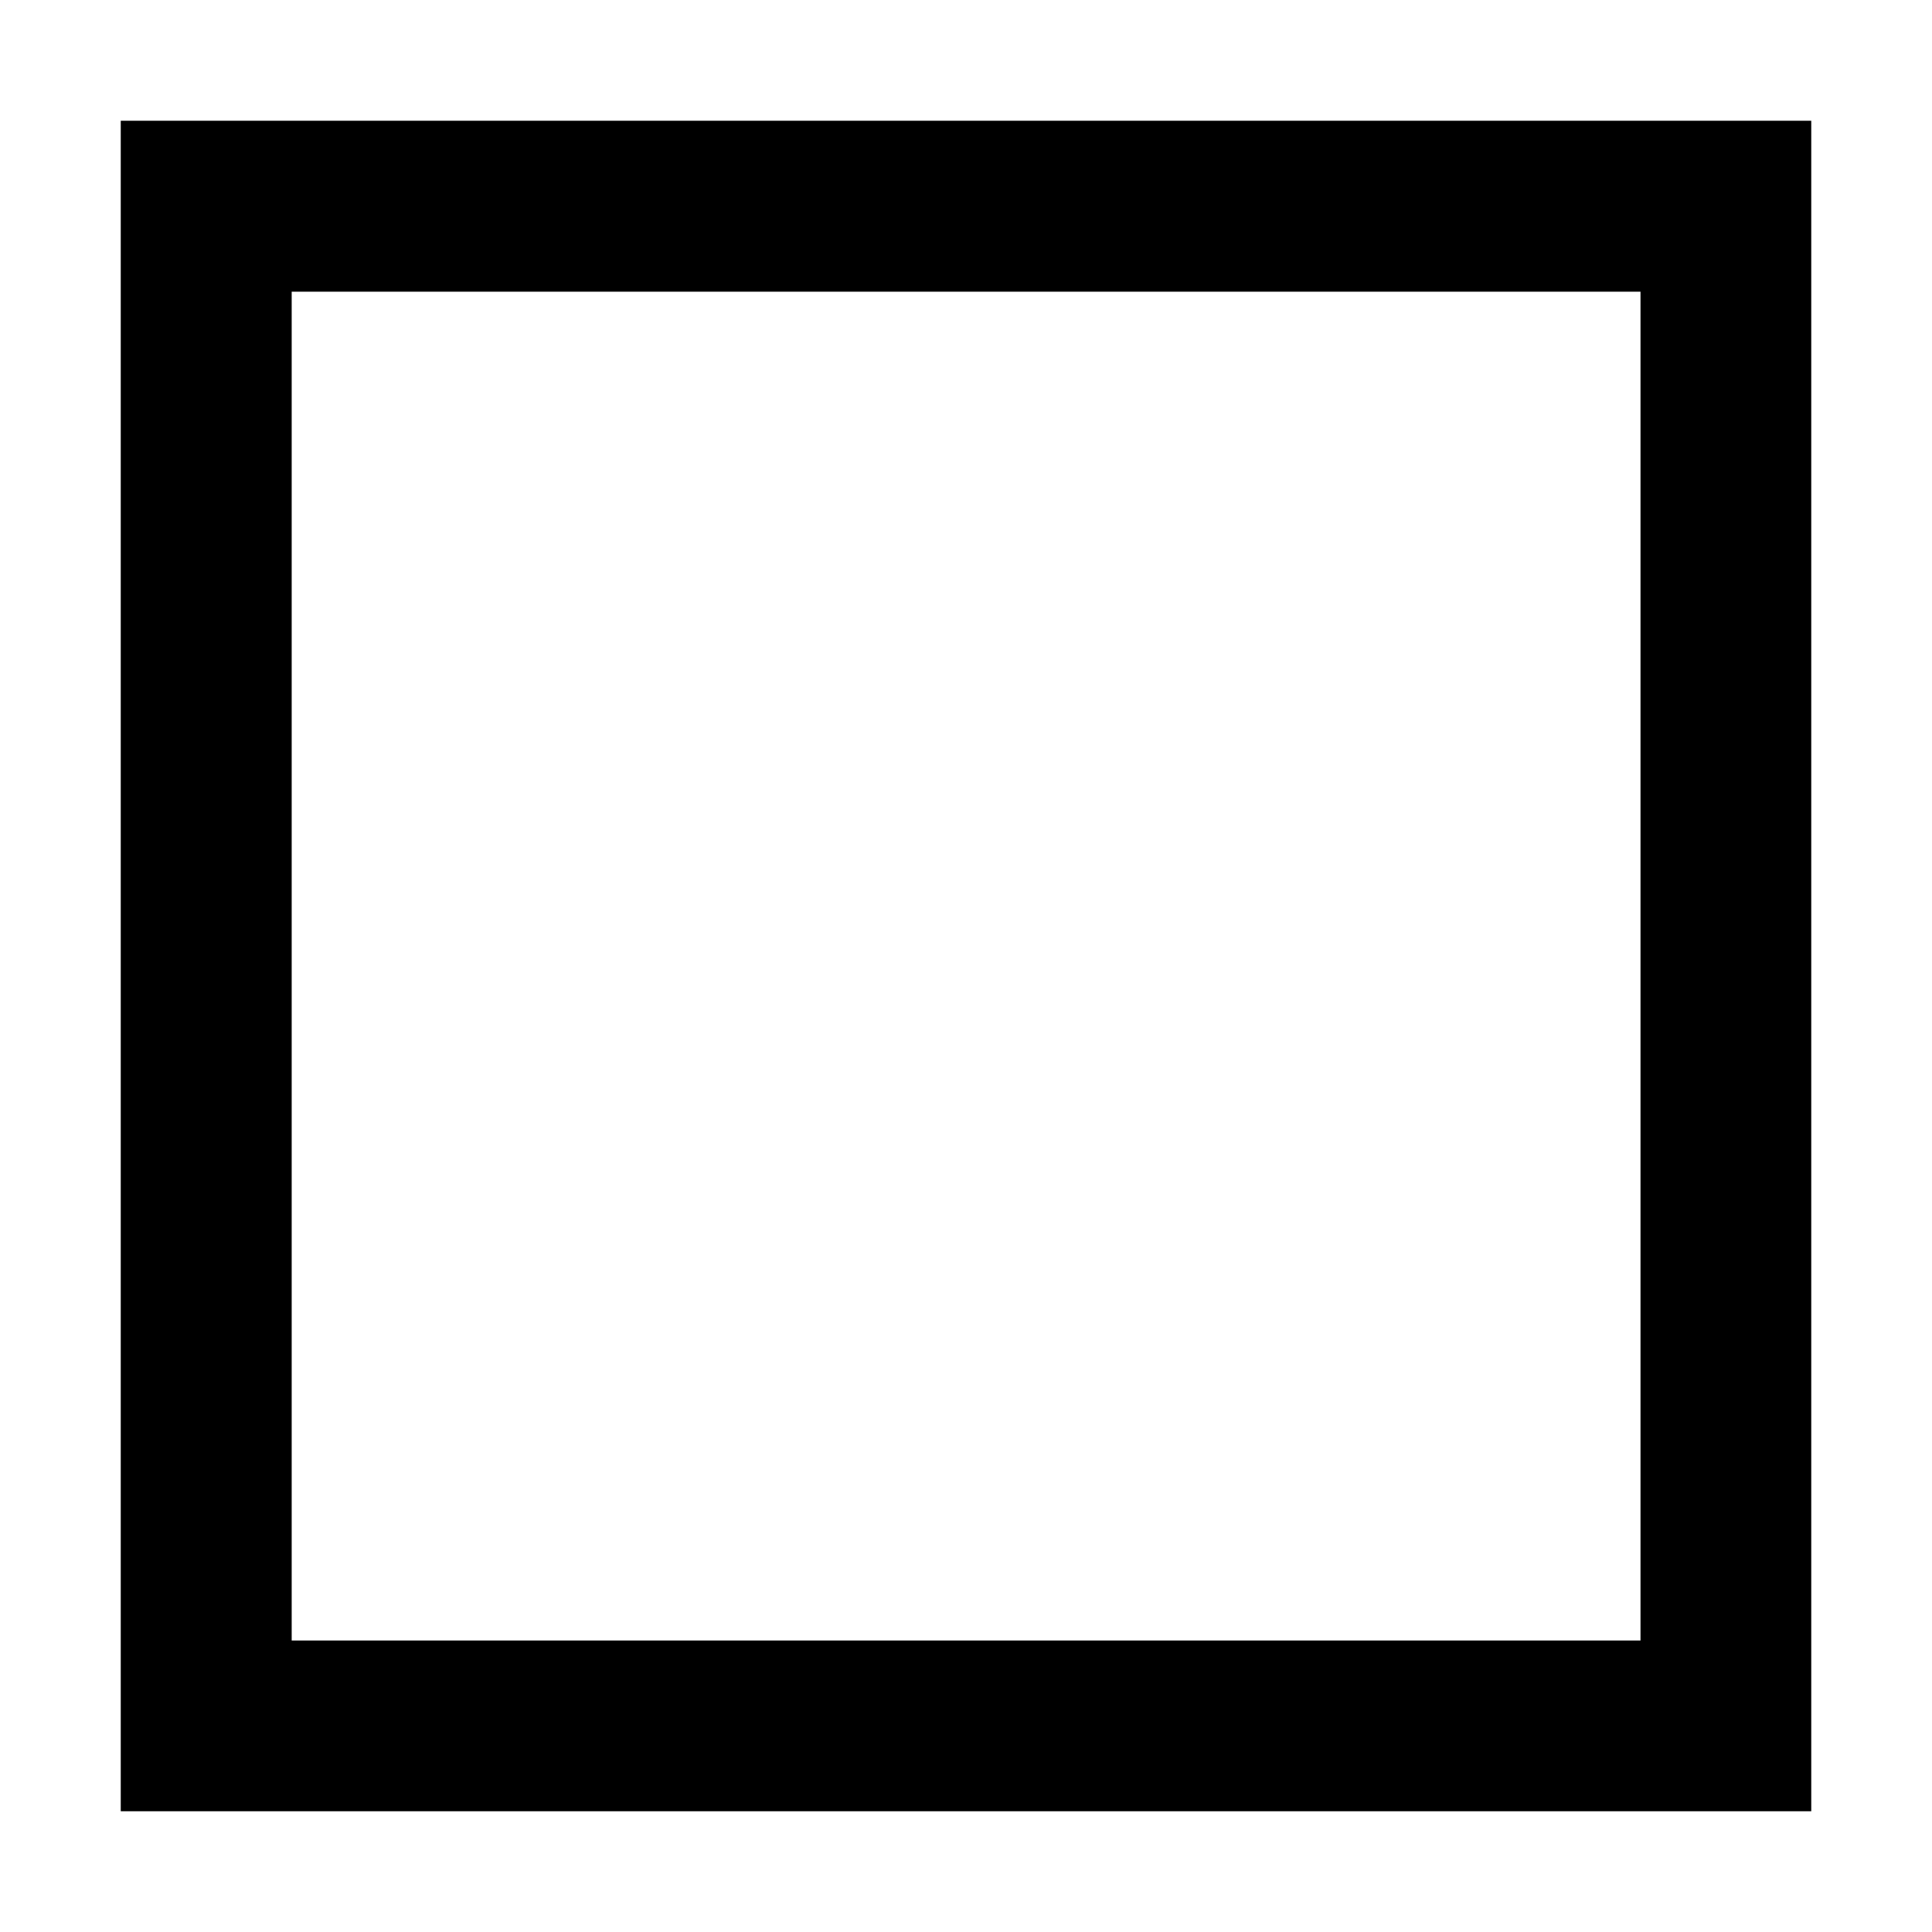
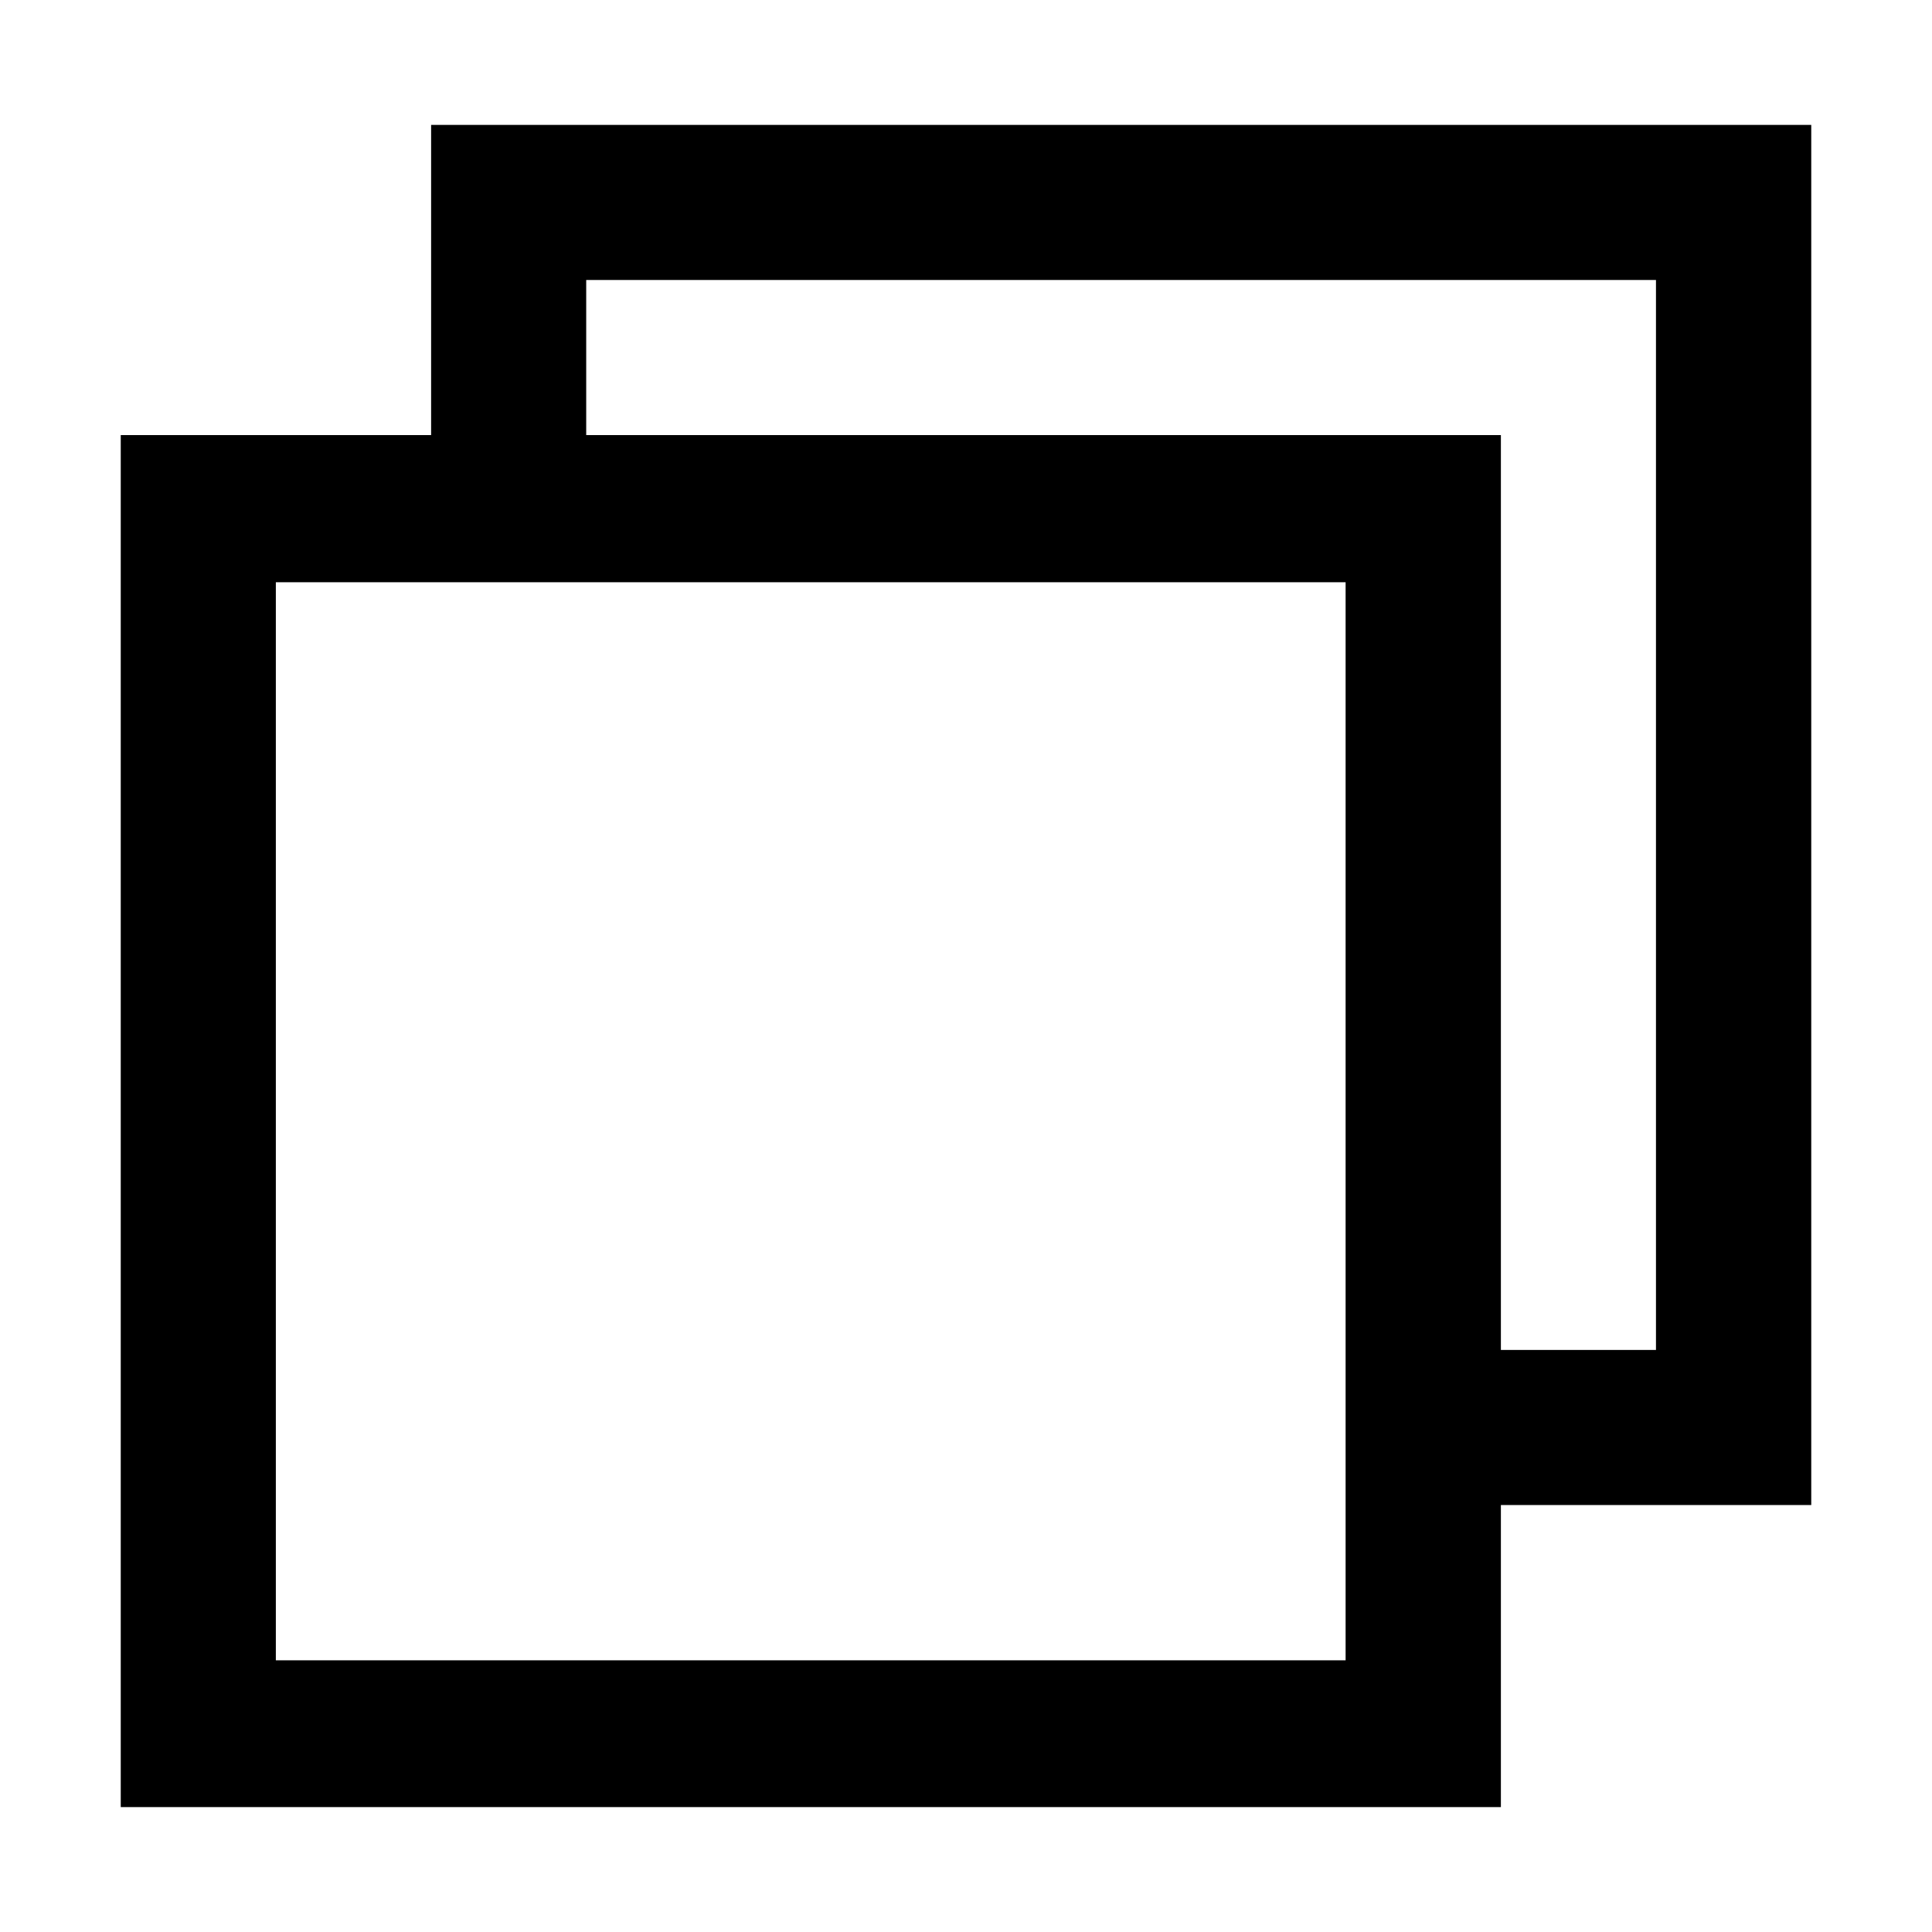
- <svg xmlns="http://www.w3.org/2000/svg" t="1764650005206" class="icon" viewBox="0 0 1024 1024" version="1.1" p-id="6111" width="200" height="200">
-   <path d="M960 64v896H64V64h896z m-90.6 90.6H154.6v714.9h714.9V154.6z" p-id="6112" />
+ <svg xmlns="http://www.w3.org/2000/svg" t="1764830243305" class="icon" viewBox="0 0 1024 1024" version="1.1" p-id="19110" width="200" height="200">
+   <path d="M795.5 230.6v727.2H64V230.6h731.5z m-82.2 78H146.2V880h567V308.6zM228.5 66.2H960v731.5H795.5v-82.2h82.2V148.4h-567v82.2h-82.2V66.2z" p-id="19111" />
</svg>
